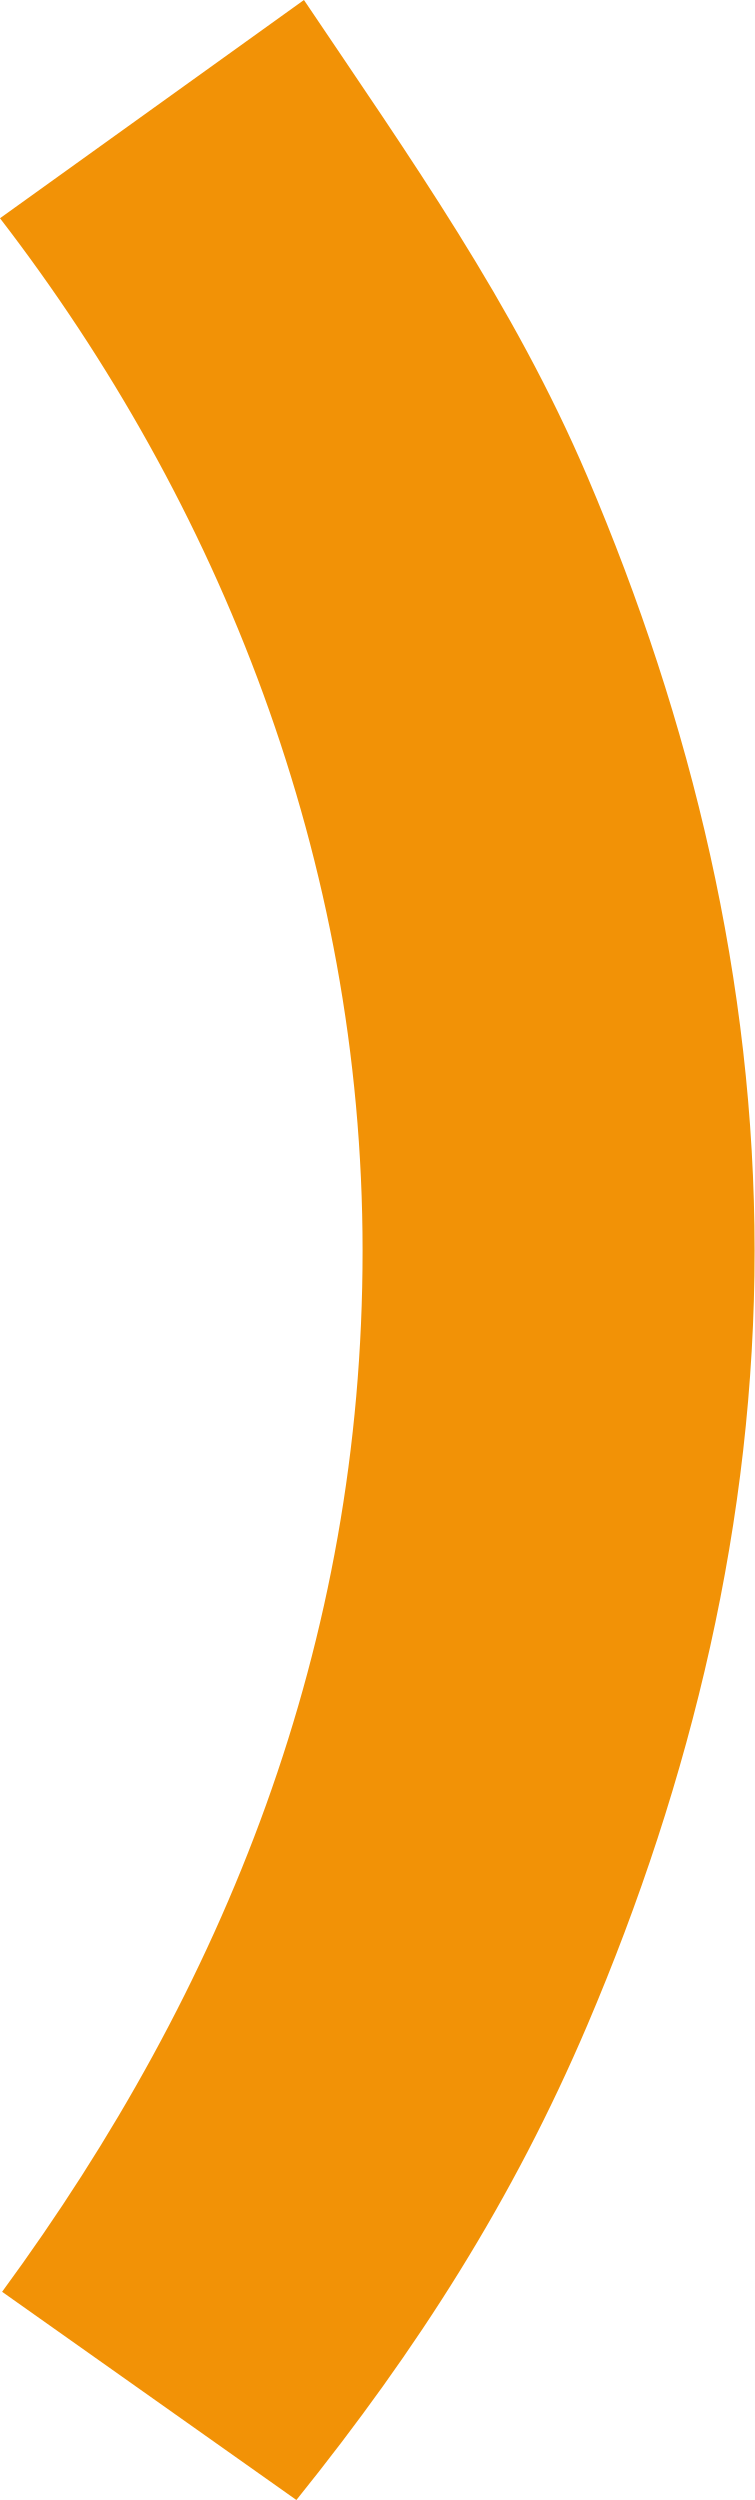
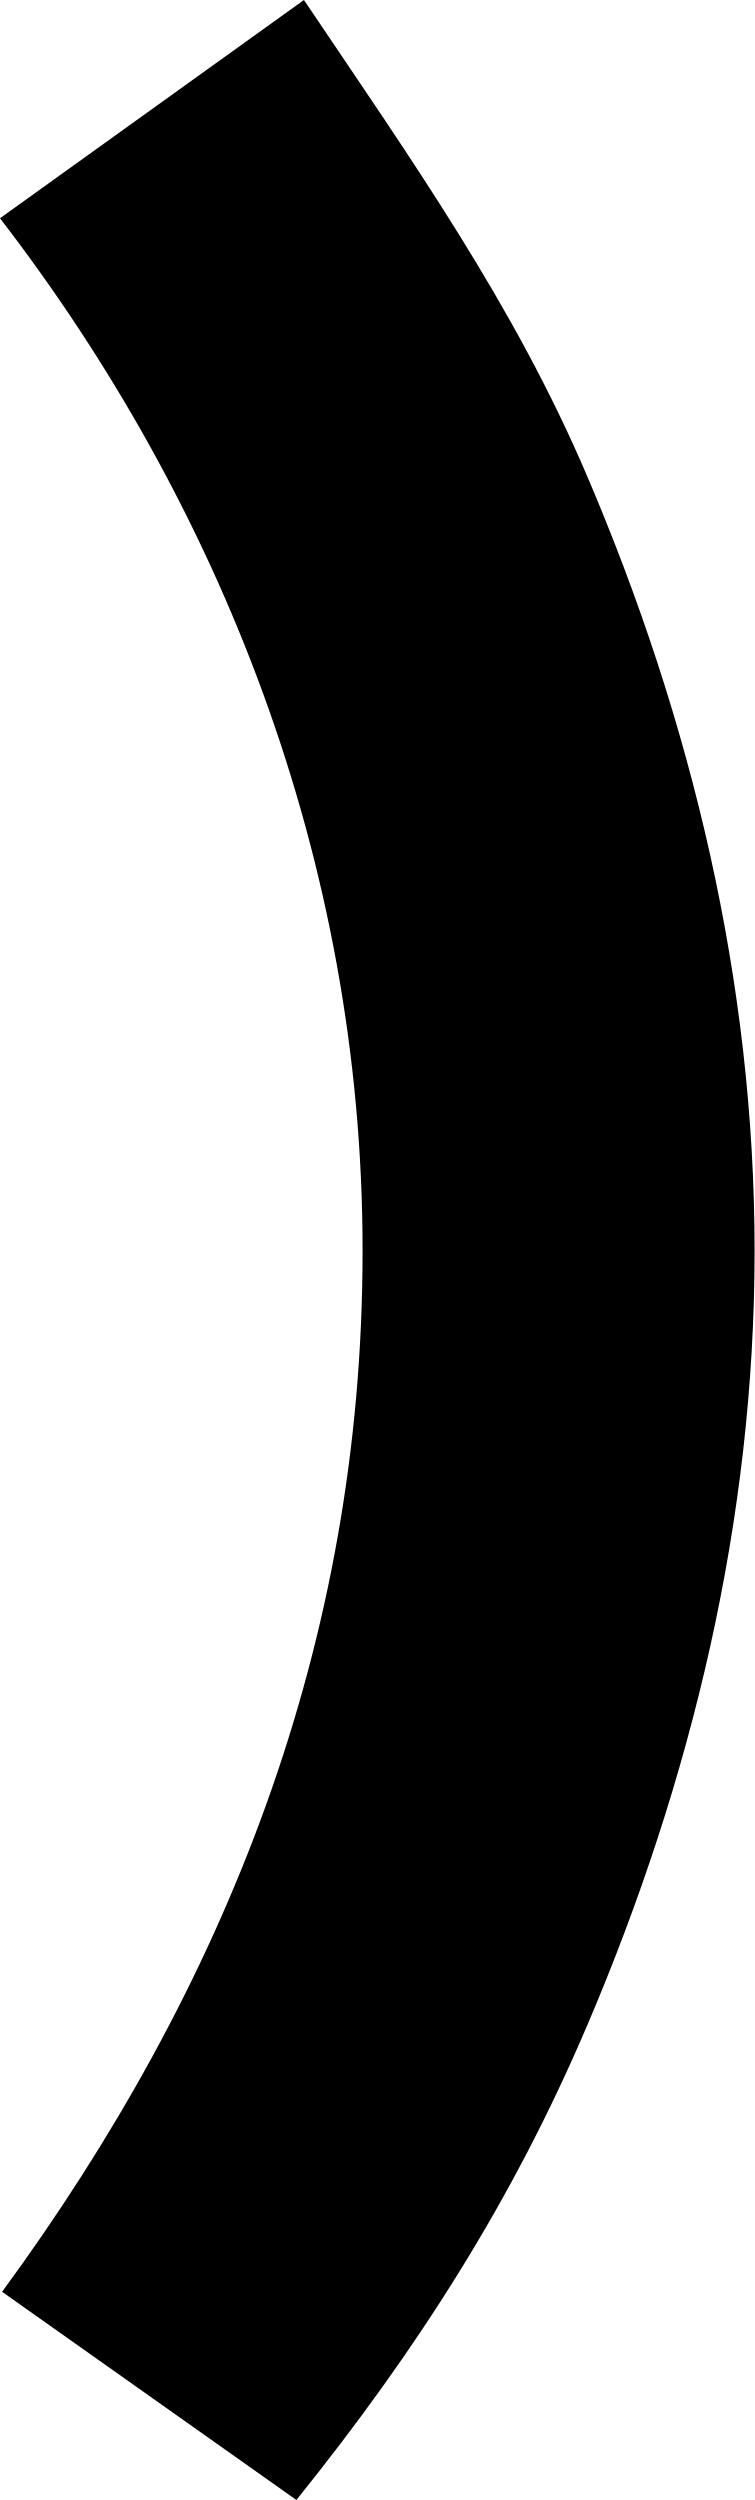
<svg xmlns="http://www.w3.org/2000/svg" width="154" height="510.22" viewBox="0 0 40.746 134.996" version="1.1" id="svg1">
  <defs id="defs1" />
  <g id="layer1" transform="translate(-47.36041,-0.2354785)">
-     <path class="cls-1" d="M 79.071,25.956 C 75.102,16.648 69.546,8.821 63.773,0.235 L 47.36,12.02 c 11.808,15.346 19.579,34.573 19.579,55.758 0,21.286 -7.408,39.762 -19.465,56.211 l 15.891,11.242 c 6.599,-8.202 11.708,-16.253 15.706,-25.633 5.649,-13.248 9.036,-27.318 9.036,-41.82 0,-14.502 -3.387,-28.57 -9.036,-41.823 z" id="path1" style="fill:#f29206;stroke-width:0.265" />
+     <path class="cls-1" d="M 79.071,25.956 C 75.102,16.648 69.546,8.821 63.773,0.235 L 47.36,12.02 c 11.808,15.346 19.579,34.573 19.579,55.758 0,21.286 -7.408,39.762 -19.465,56.211 l 15.891,11.242 c 6.599,-8.202 11.708,-16.253 15.706,-25.633 5.649,-13.248 9.036,-27.318 9.036,-41.82 0,-14.502 -3.387,-28.57 -9.036,-41.823 z" id="path1" style="fill:currentColor;stroke-width:0.265" />
  </g>
</svg>
